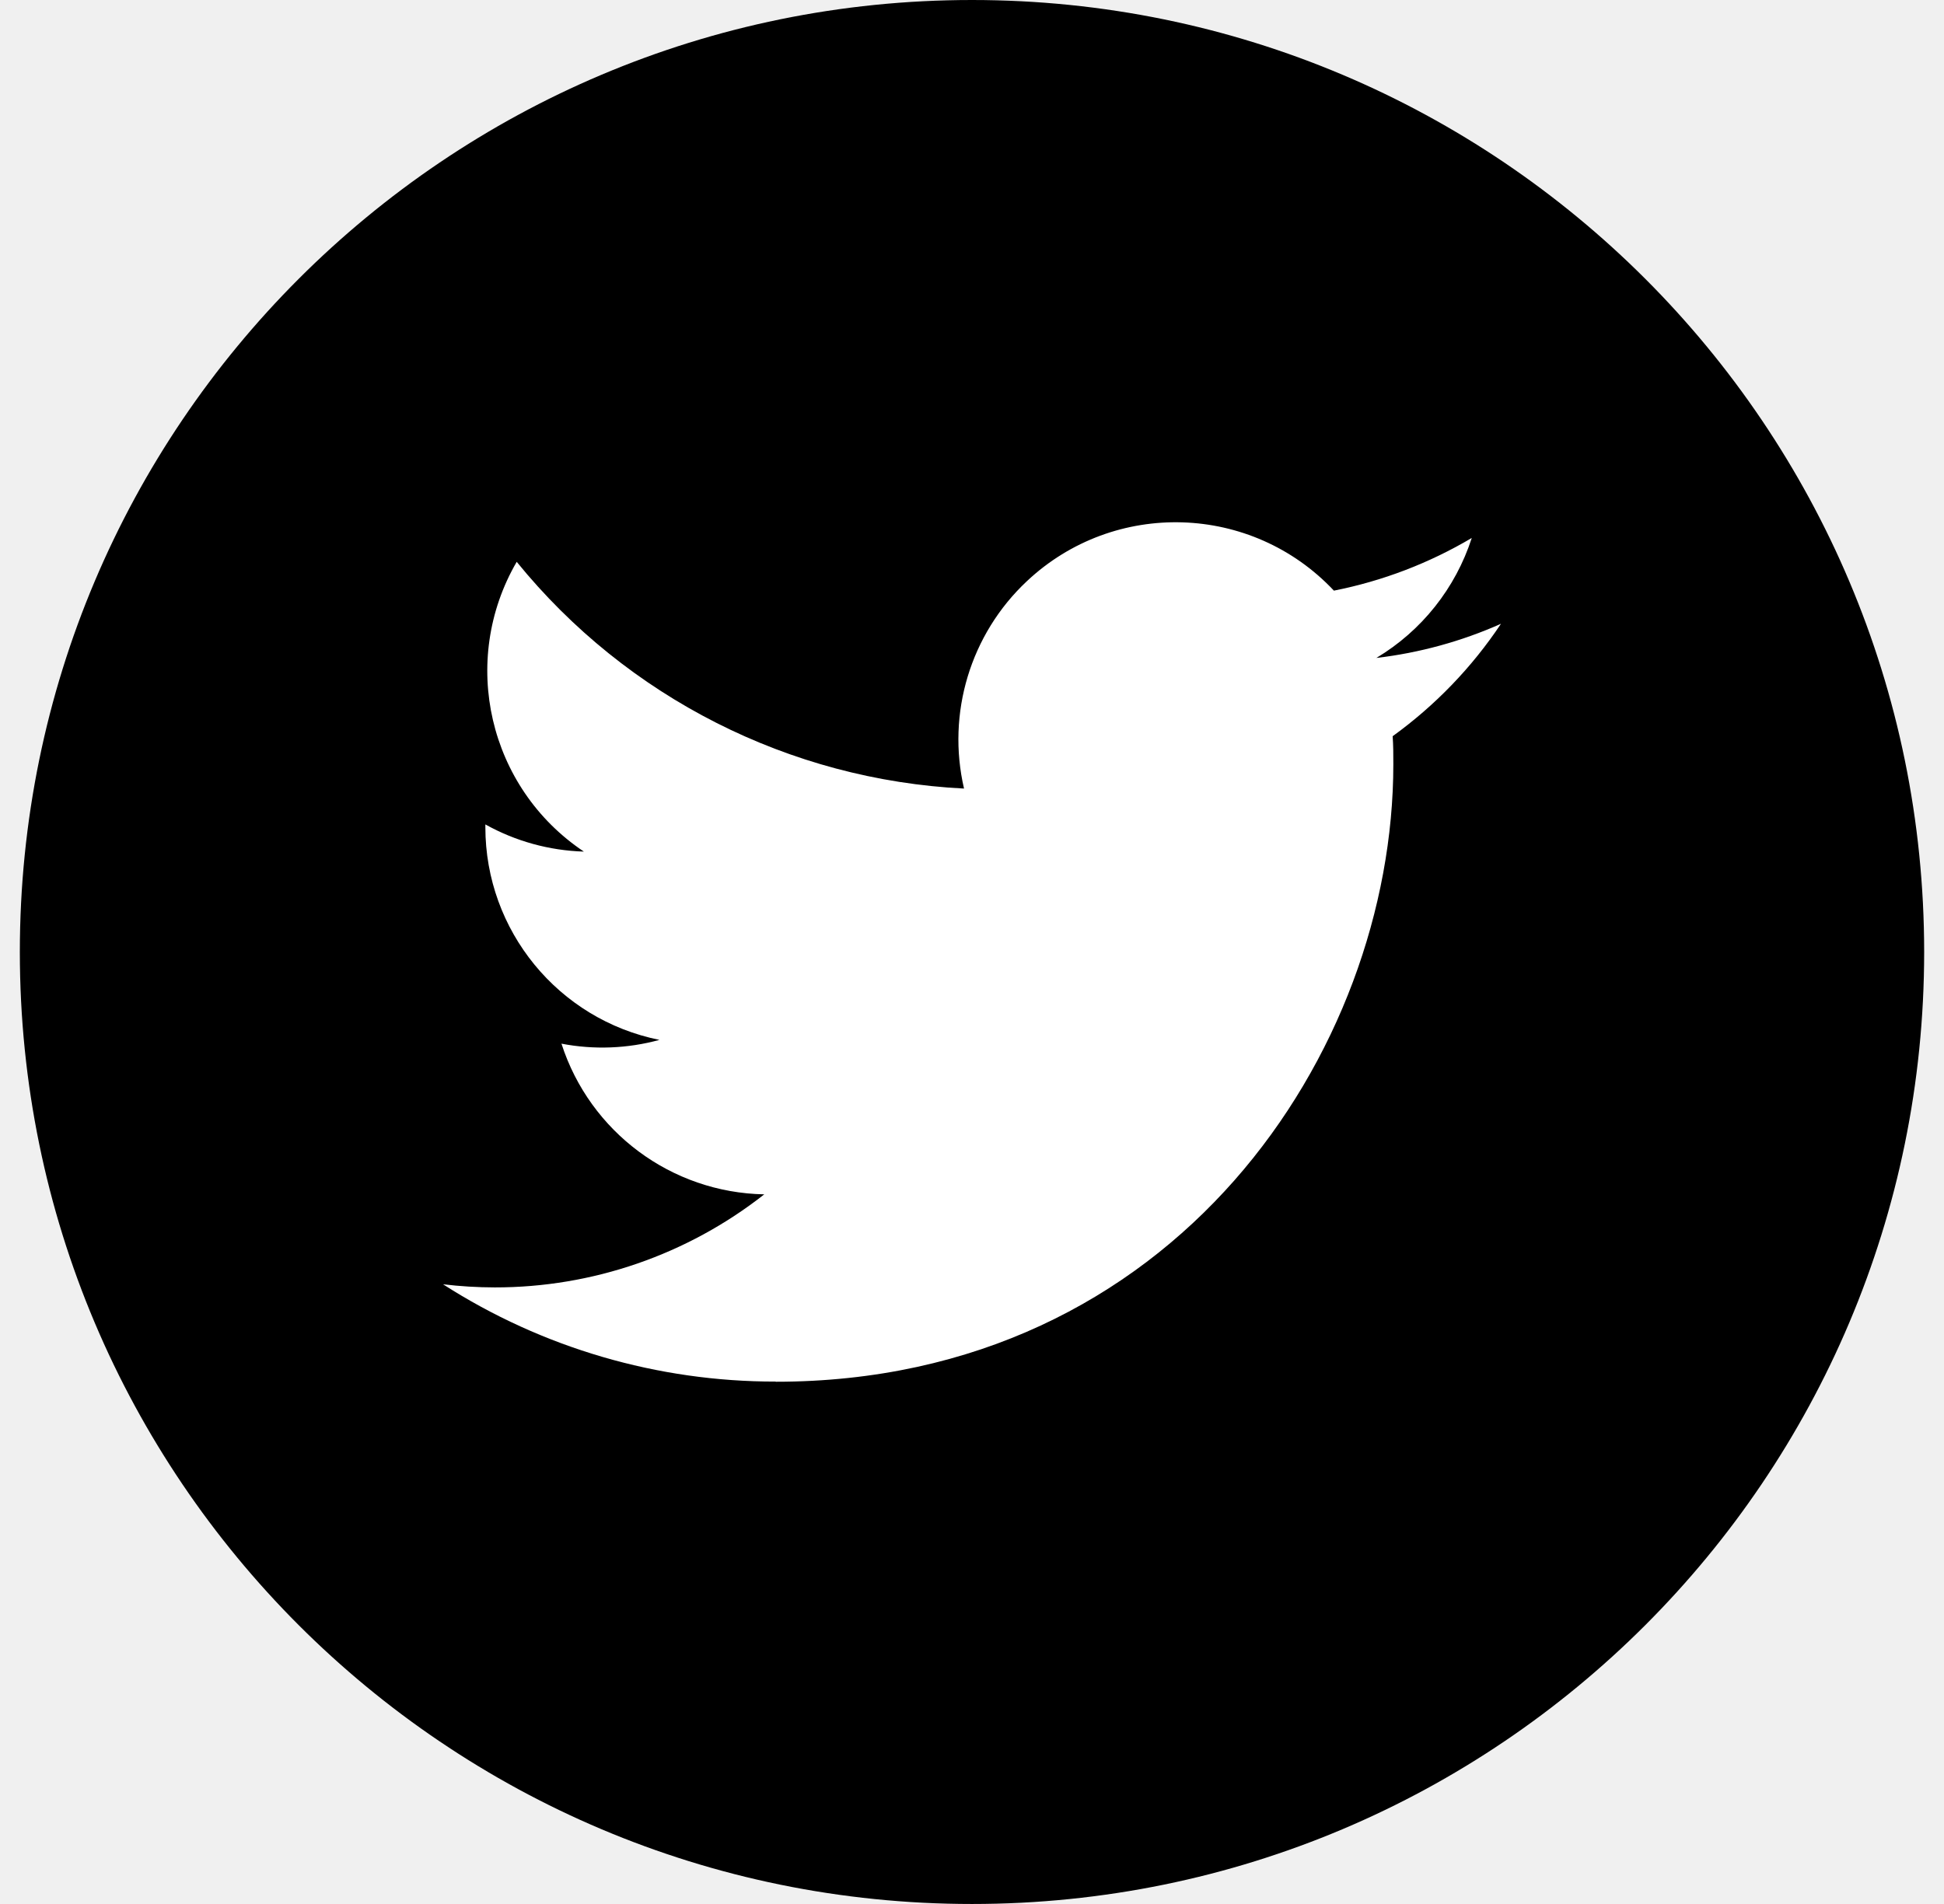
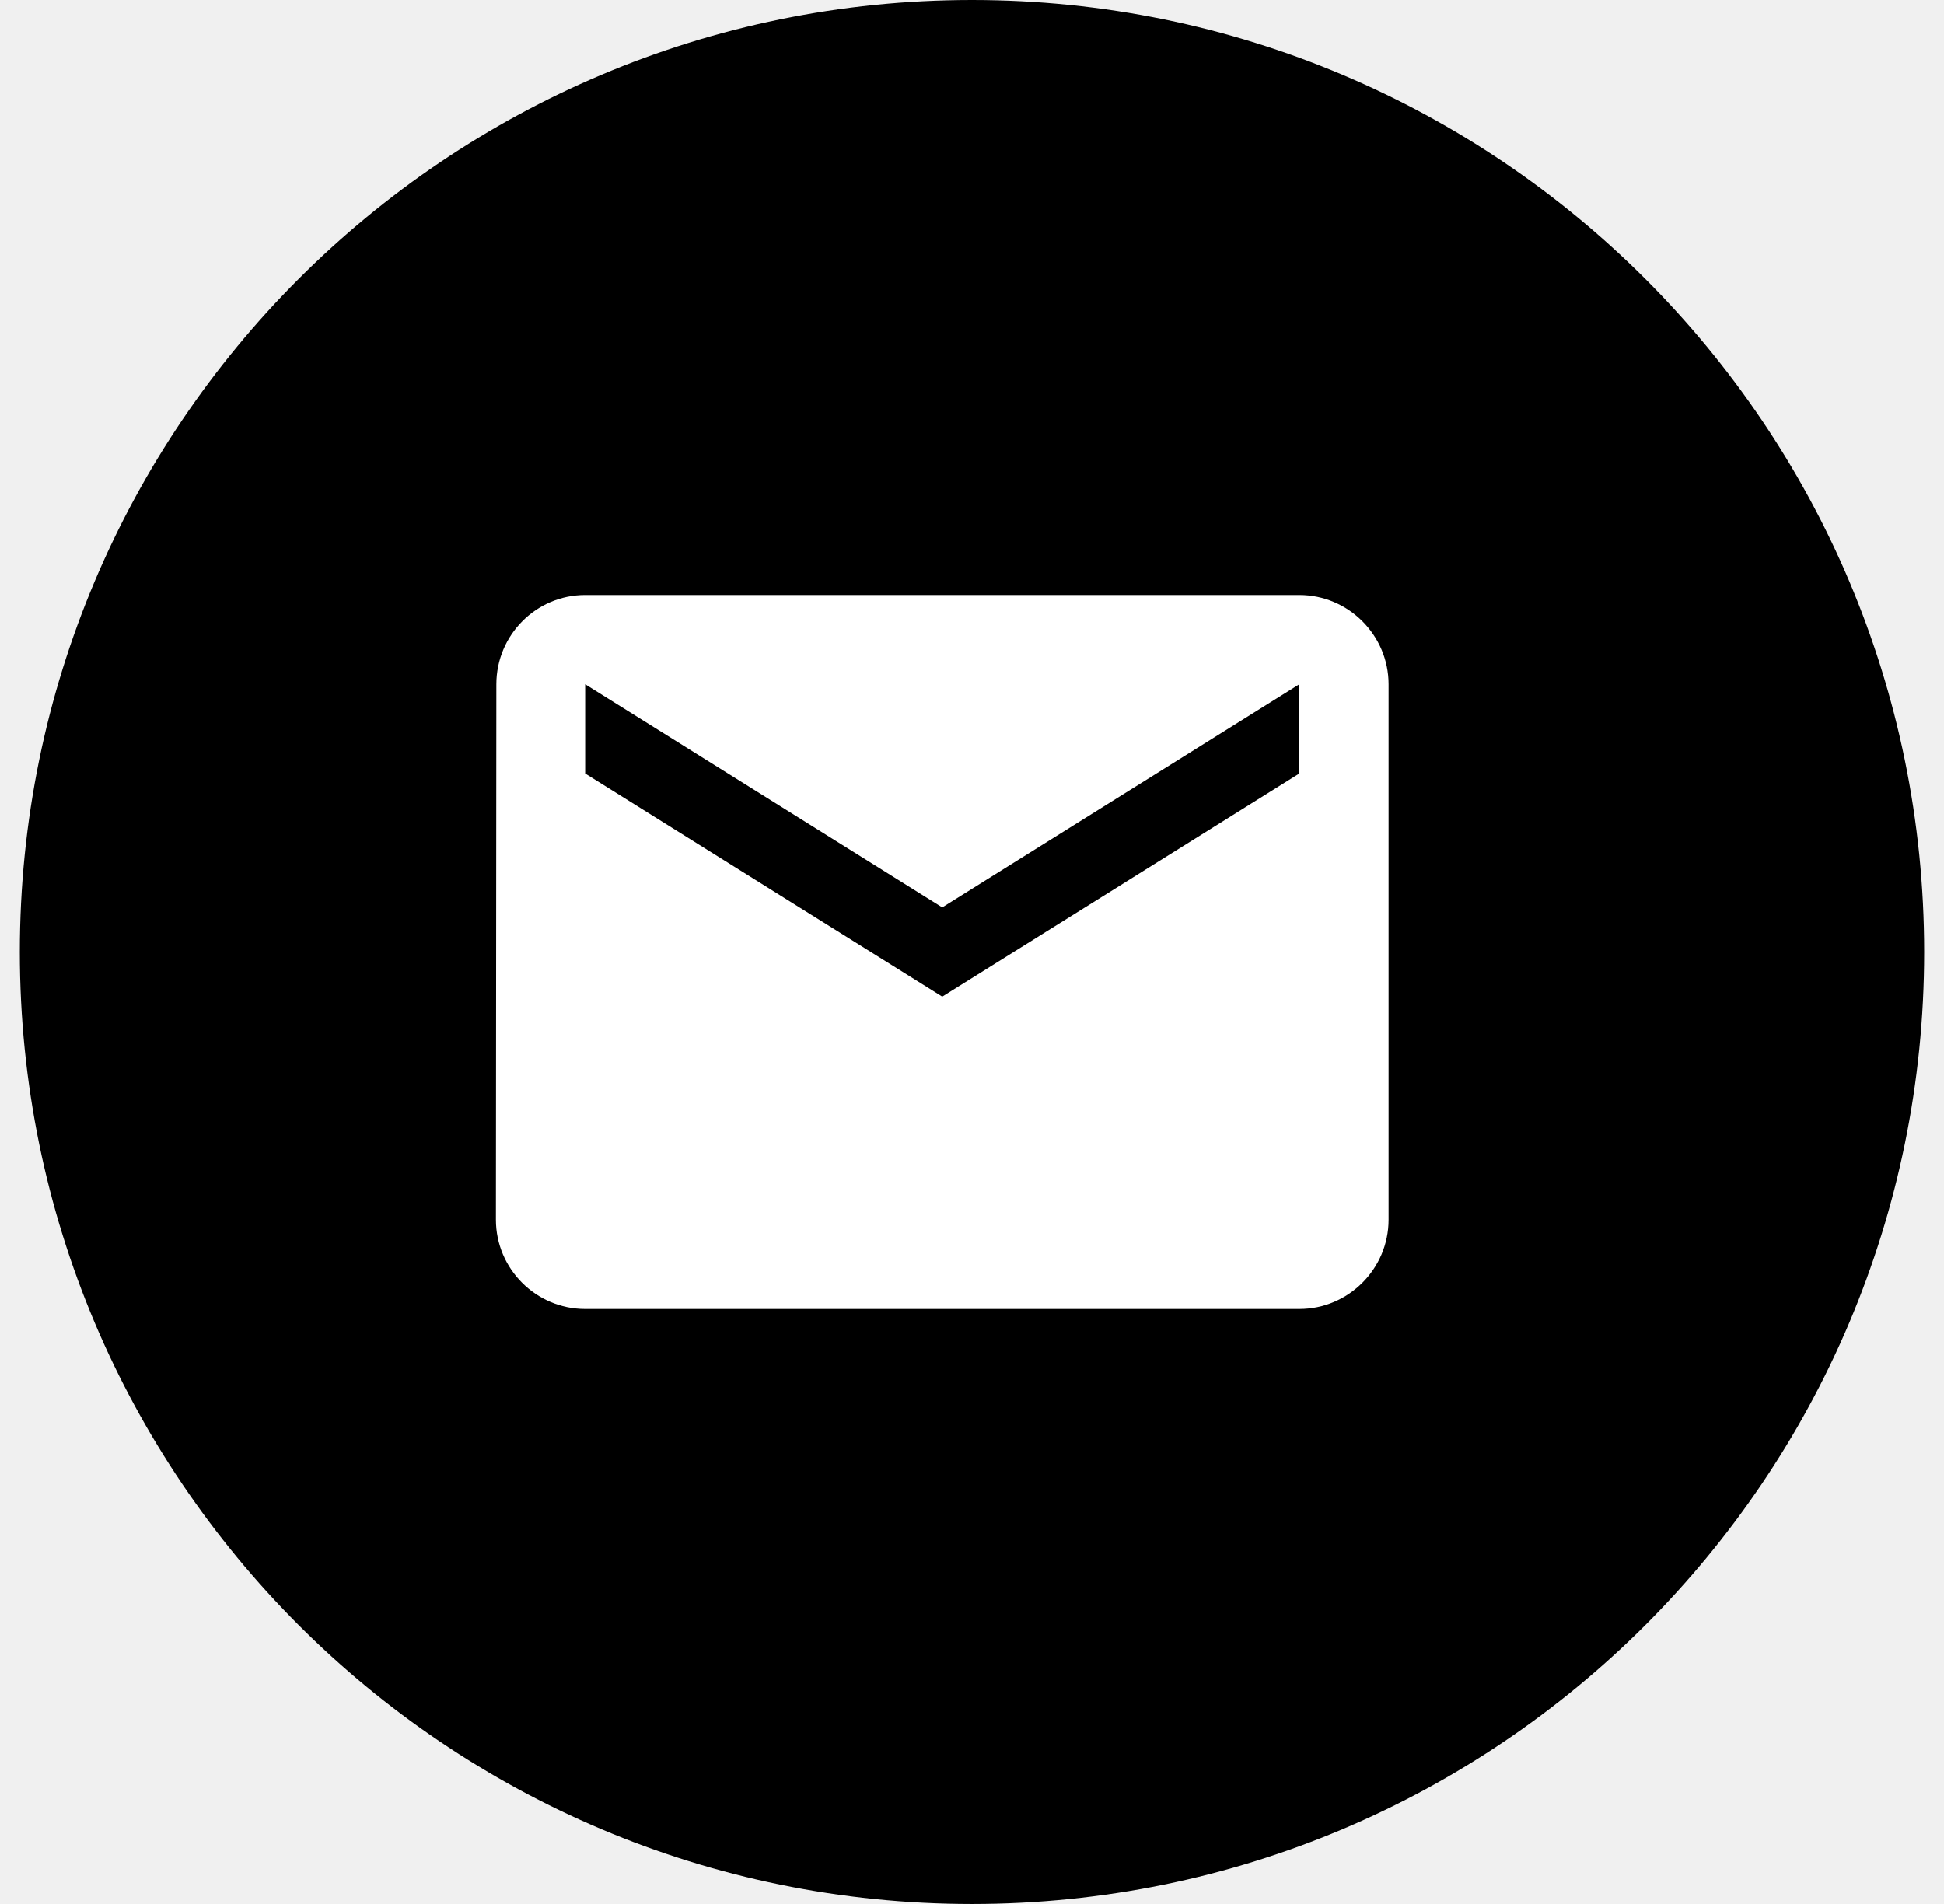
<svg xmlns="http://www.w3.org/2000/svg" width="49" height="48" viewBox="0 0 49 48" fill="none">
  <circle cx="24.5" cy="24" r="24" fill="black" />
-   <path d="M35.103 18.56C35.12 18.795 35.12 19.03 35.12 19.268C35.12 26.497 29.616 34.834 19.553 34.834V34.83C16.58 34.834 13.669 33.983 11.167 32.377C11.599 32.429 12.033 32.455 12.469 32.456C14.932 32.459 17.326 31.632 19.264 30.11C16.922 30.066 14.87 28.539 14.152 26.311C14.973 26.469 15.818 26.436 16.622 26.216C14.07 25.701 12.234 23.458 12.234 20.854C12.234 20.83 12.234 20.807 12.234 20.784C12.994 21.208 13.846 21.443 14.717 21.469C12.313 19.863 11.572 16.664 13.024 14.164C15.801 17.582 19.899 19.66 24.299 19.88C23.858 17.98 24.46 15.988 25.882 14.653C28.085 12.581 31.551 12.688 33.622 14.89C34.848 14.648 36.022 14.199 37.097 13.562C36.688 14.828 35.834 15.904 34.692 16.587C35.776 16.46 36.836 16.169 37.833 15.726C37.099 16.827 36.174 17.786 35.103 18.56Z" fill="white" />
+   <path d="M32.75 15H14.75C13.512 15 12.511 16.012 12.511 17.25L12.5 30.75C12.5 31.988 13.512 33 14.75 33H32.75C33.987 33 35 31.988 35 30.75V17.25C35 16.012 33.987 15 32.75 15ZM32.75 19.5L23.75 25.125L14.75 19.5V17.25L23.75 22.875L32.75 17.25V19.5Z" fill="white" />
</svg>
